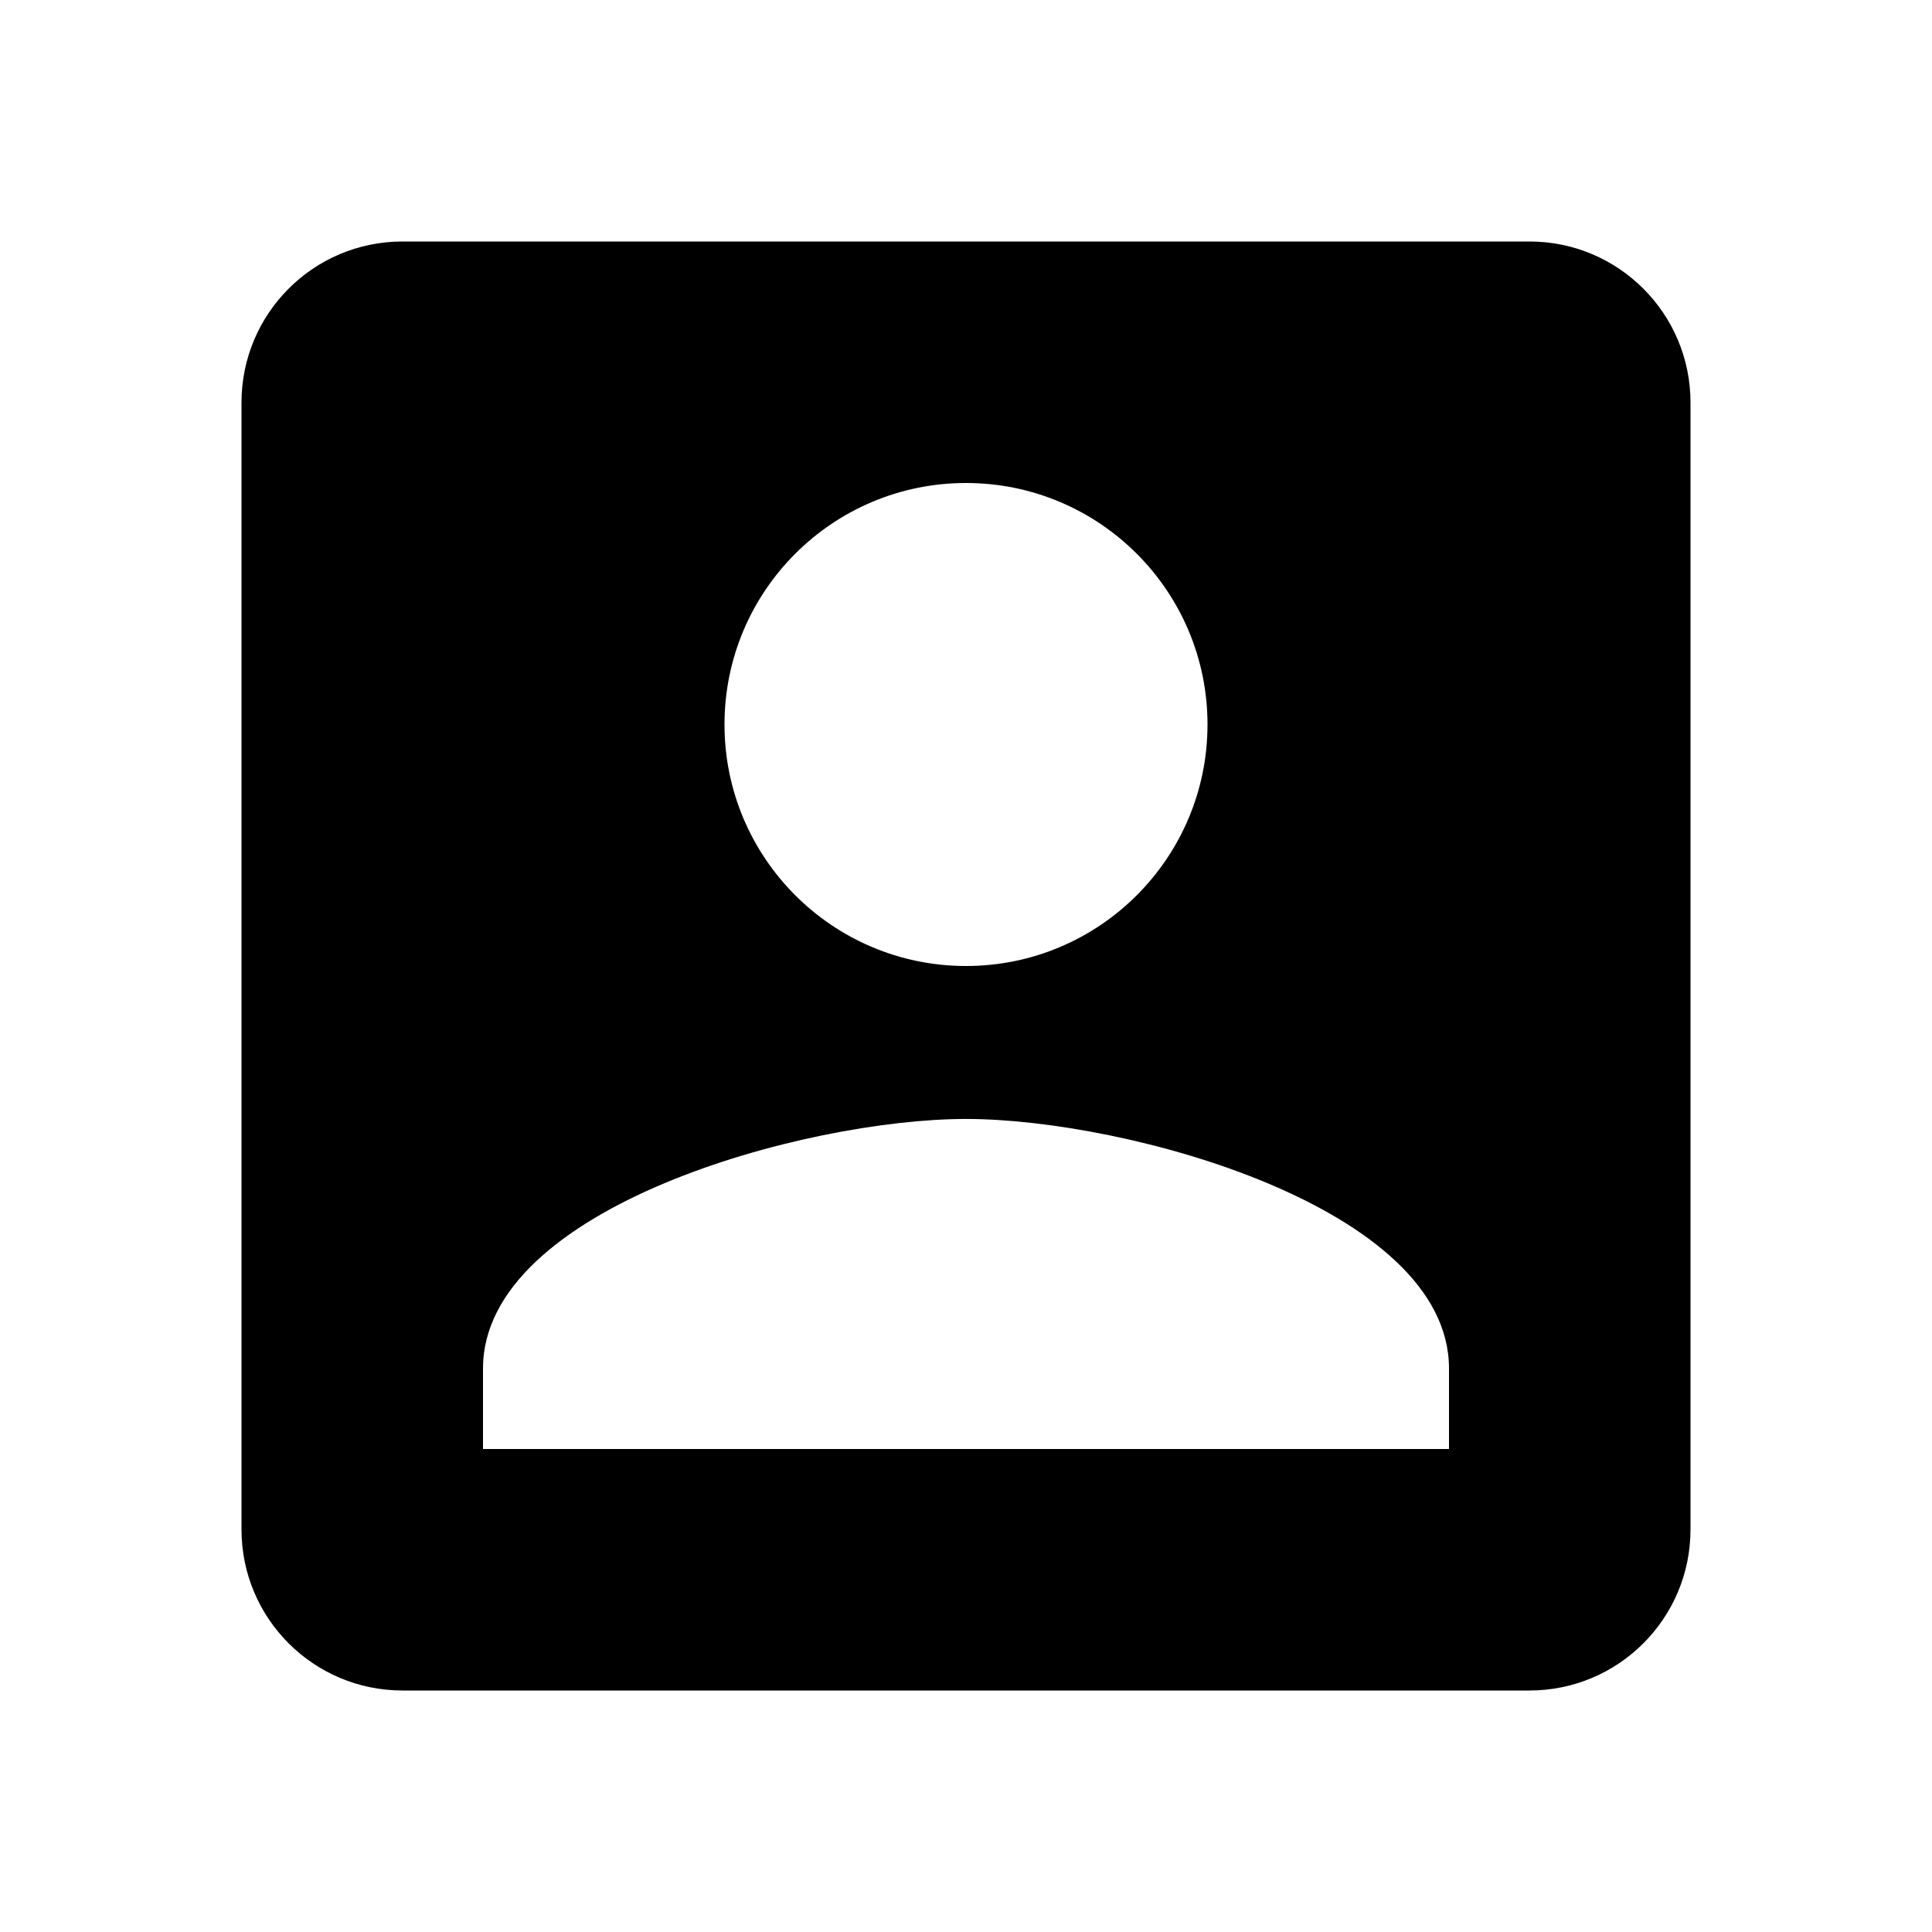
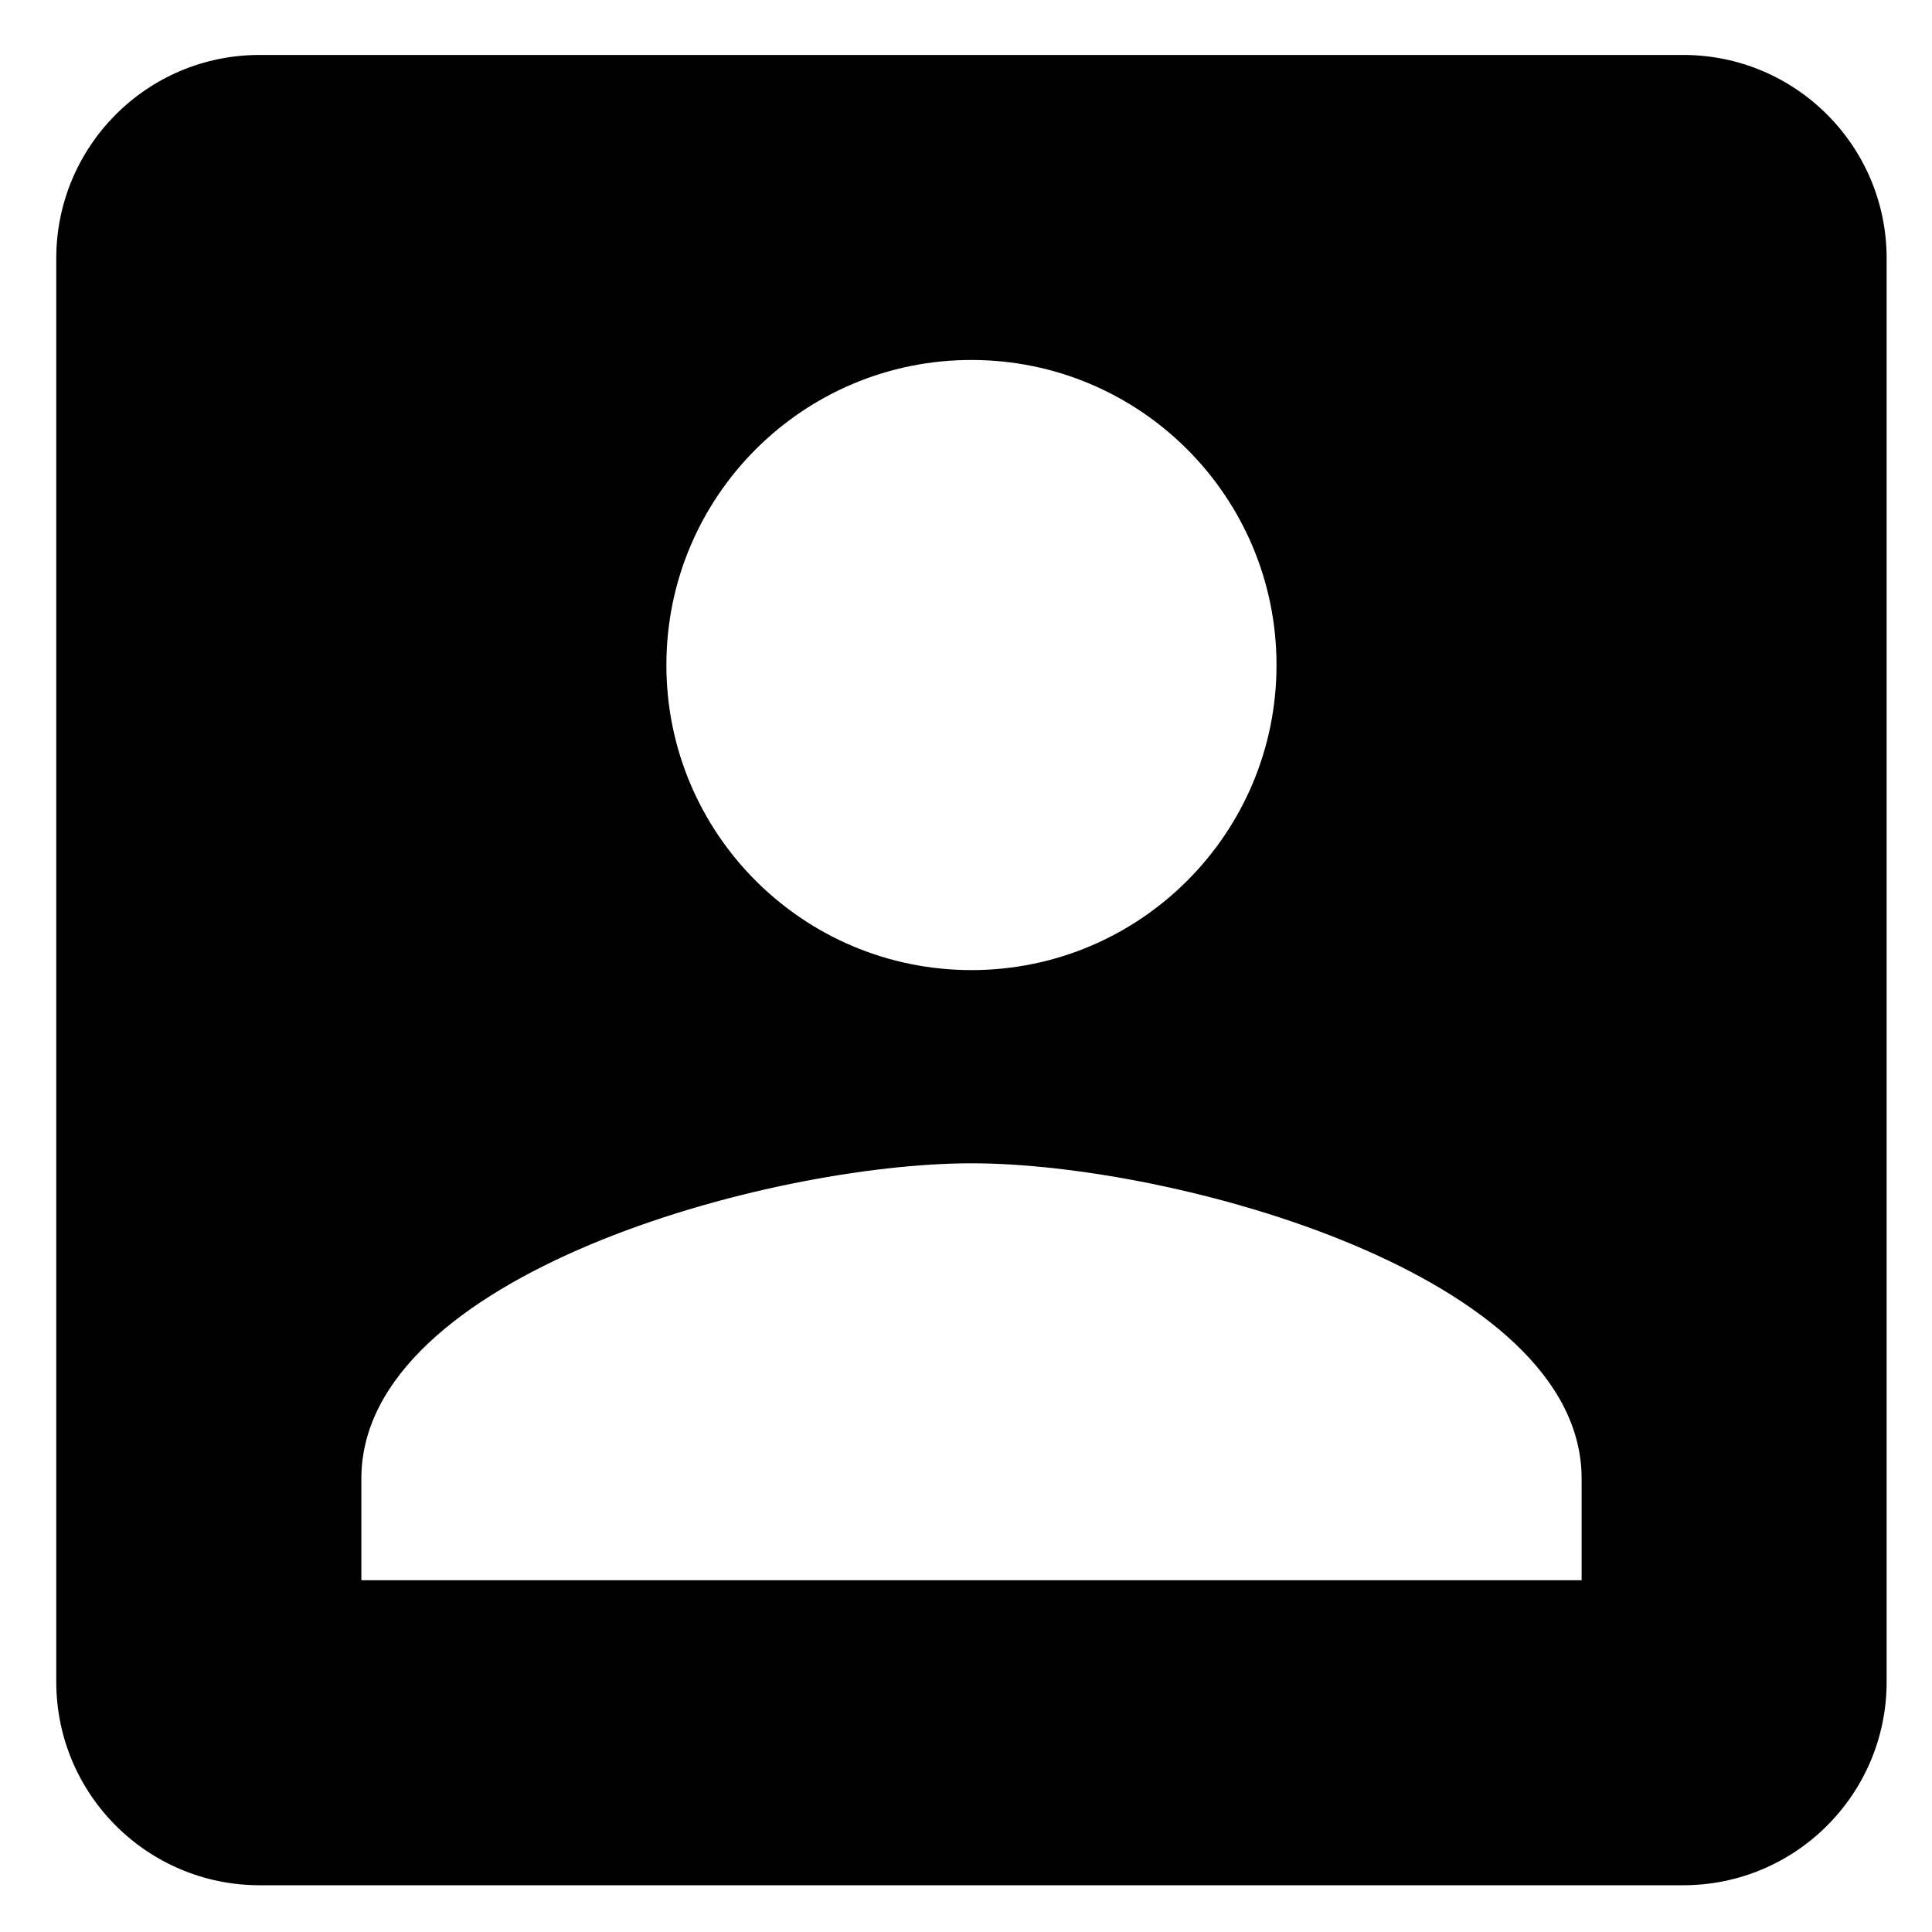
- <svg xmlns="http://www.w3.org/2000/svg" viewBox="0 0 24 24">
-   <path d="M6,17C6,15 10,13.9 12,13.9C14,13.9 18,15 18,17V18H6M15,9A3,3 0 0,1 12,12A3,3 0 0,1 9,9A3,3 0 0,1 12,6A3,3 0 0,1 15,9M3,5V19A2,2 0 0,0 5,21H19A2,2 0 0,0 21,19V5A2,2 0 0,0 19,3H5C3.89,3 3,3.9 3,5Z" />
+ <svg xmlns="http://www.w3.org/2000/svg" viewBox="0 0 25 25" version="1.1" id="svg4" width="25" height="25">
+   <defs id="defs8" />
+   <path d="m 4.676,19.132 c 0,-2.632 5.263,-4.079 7.895,-4.079 2.632,0 7.895,1.447 7.895,4.079 v 1.316 H 4.676 M 16.518,8.605 A 3.947,3.947 0 0 1 12.571,12.553 3.947,3.947 0 0 1 8.623,8.605 3.947,3.947 0 0 1 12.571,4.658 3.947,3.947 0 0 1 16.518,8.605 M 0.728,3.342 V 21.763 A 2.632,2.632 0 0 0 3.36,24.395 h 18.421 a 2.632,2.632 0 0 0 2.632,-2.632 V 3.342 A 2.632,2.632 0 0 0 21.781,0.711 H 3.36 c -1.461,0 -2.632,1.184 -2.632,2.632 z" id="path2" style="stroke-width:1.316" />
</svg>
